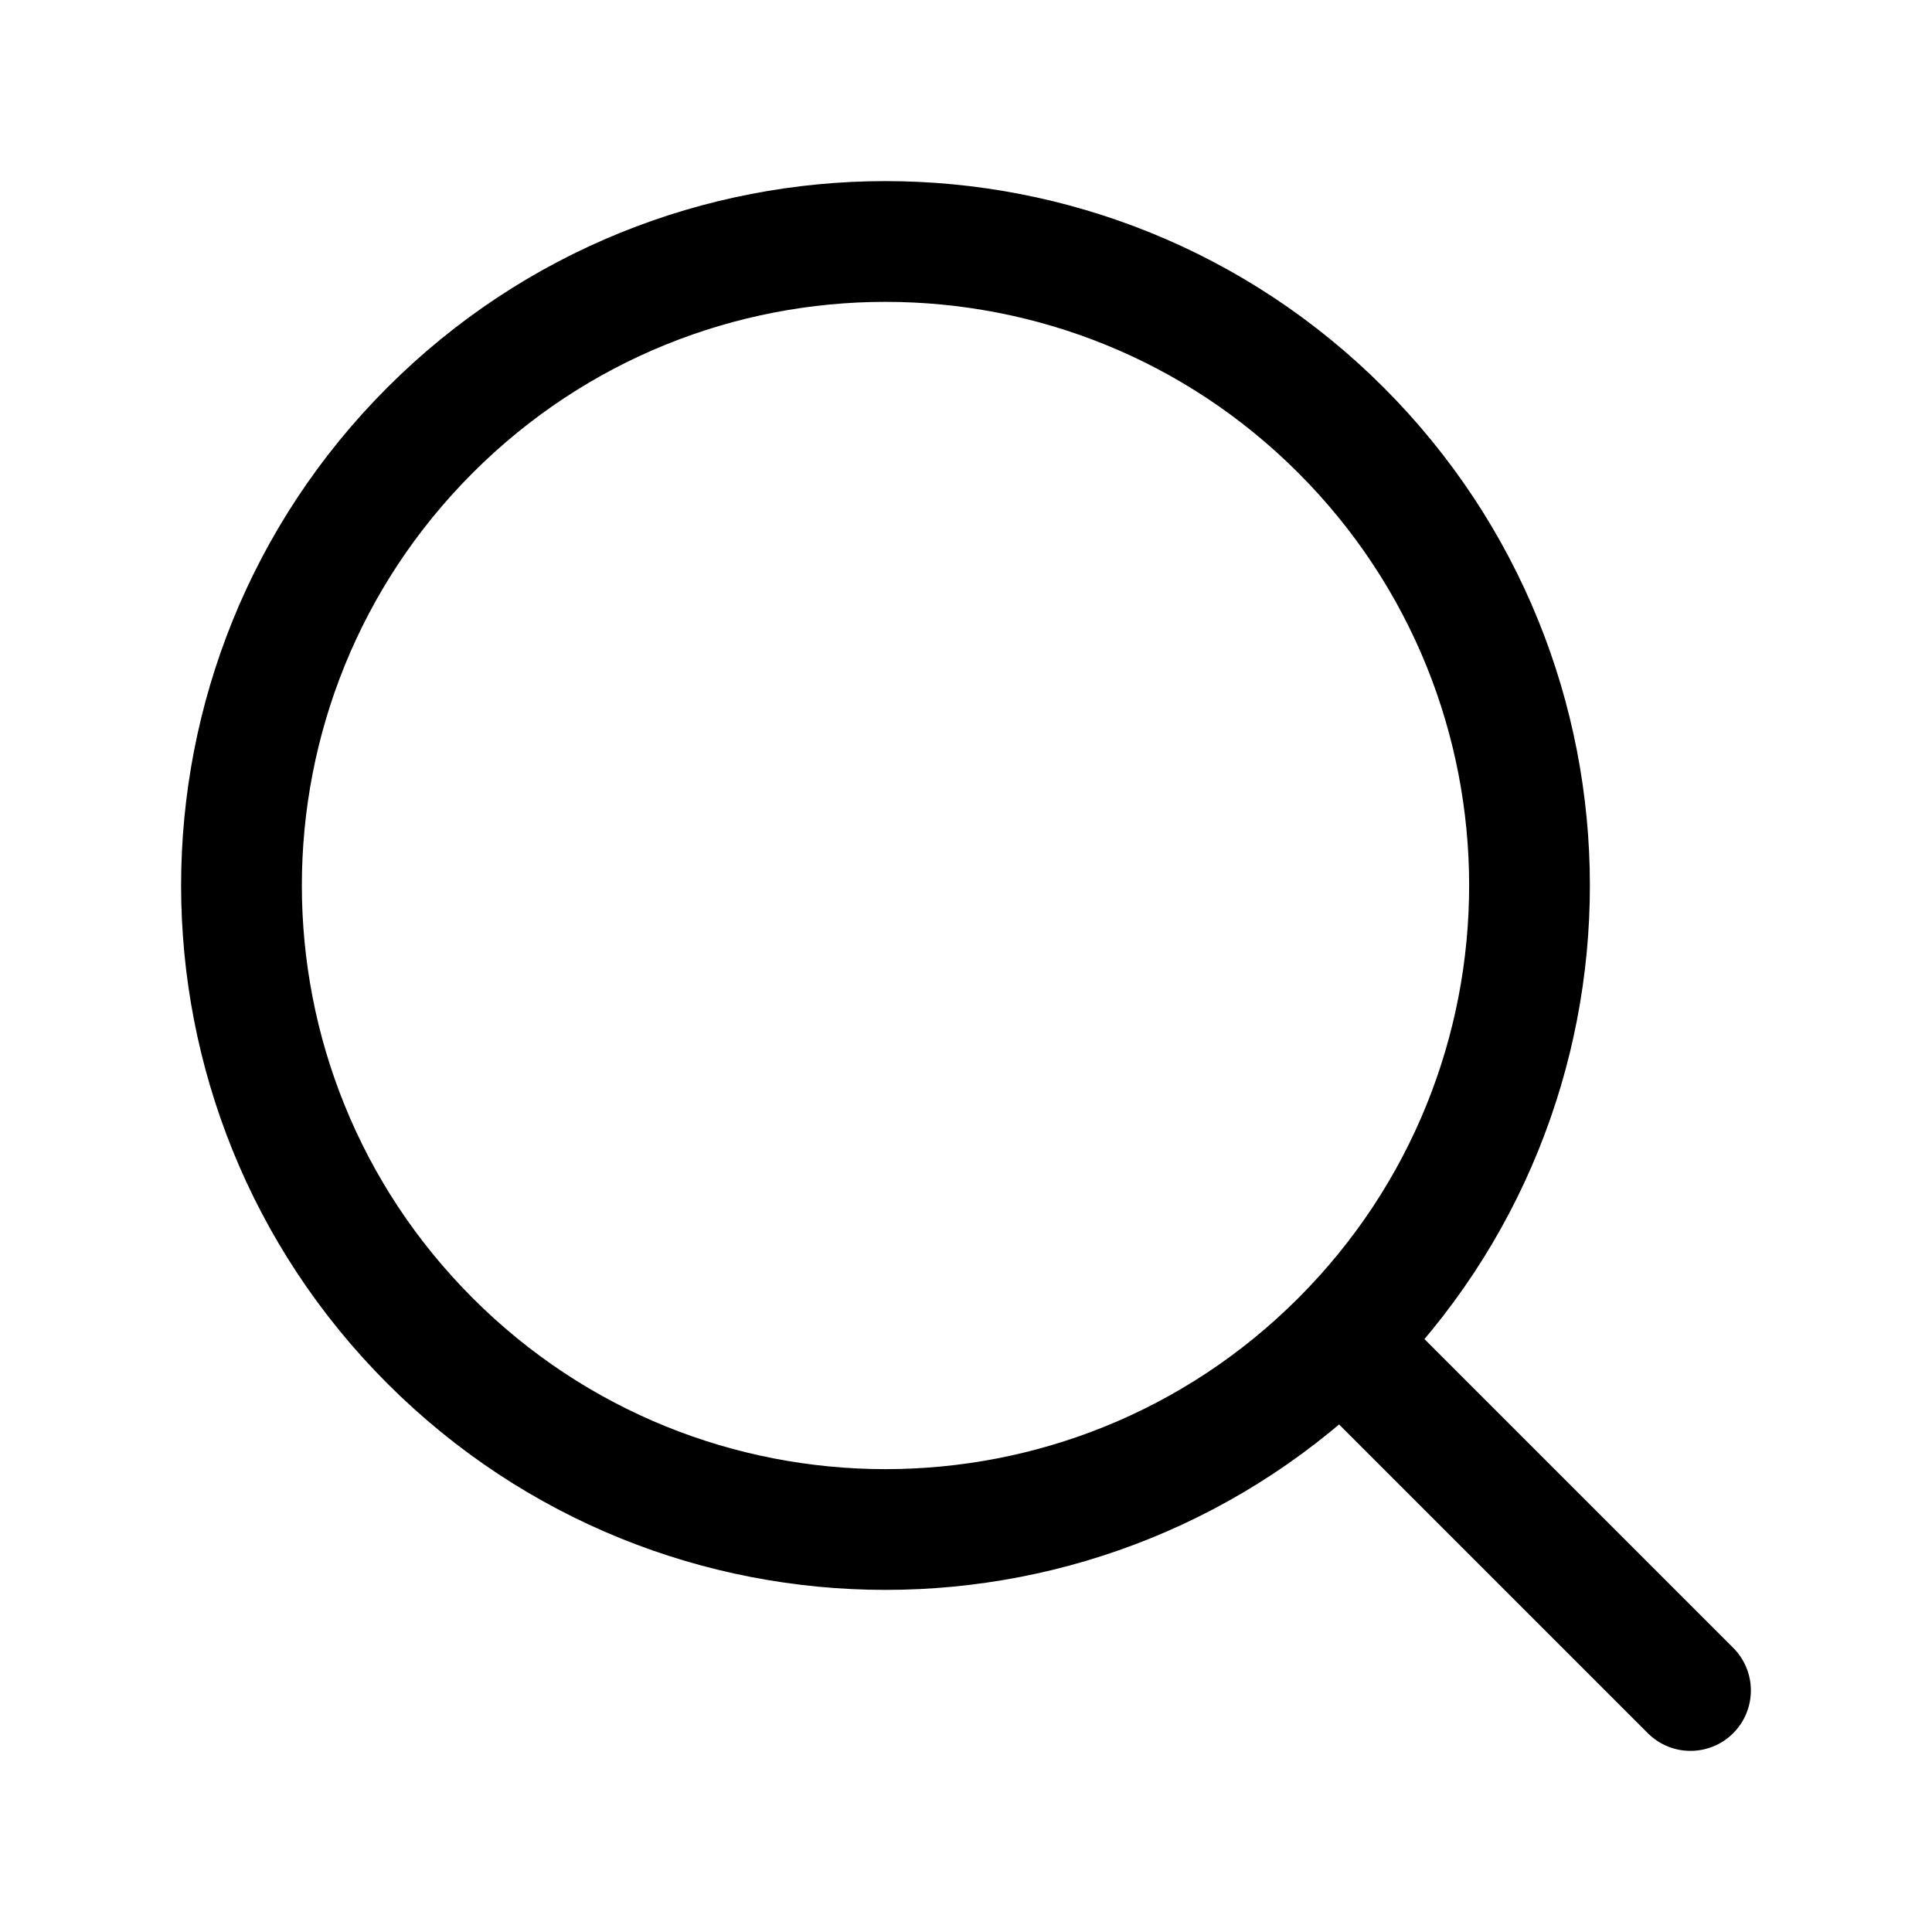
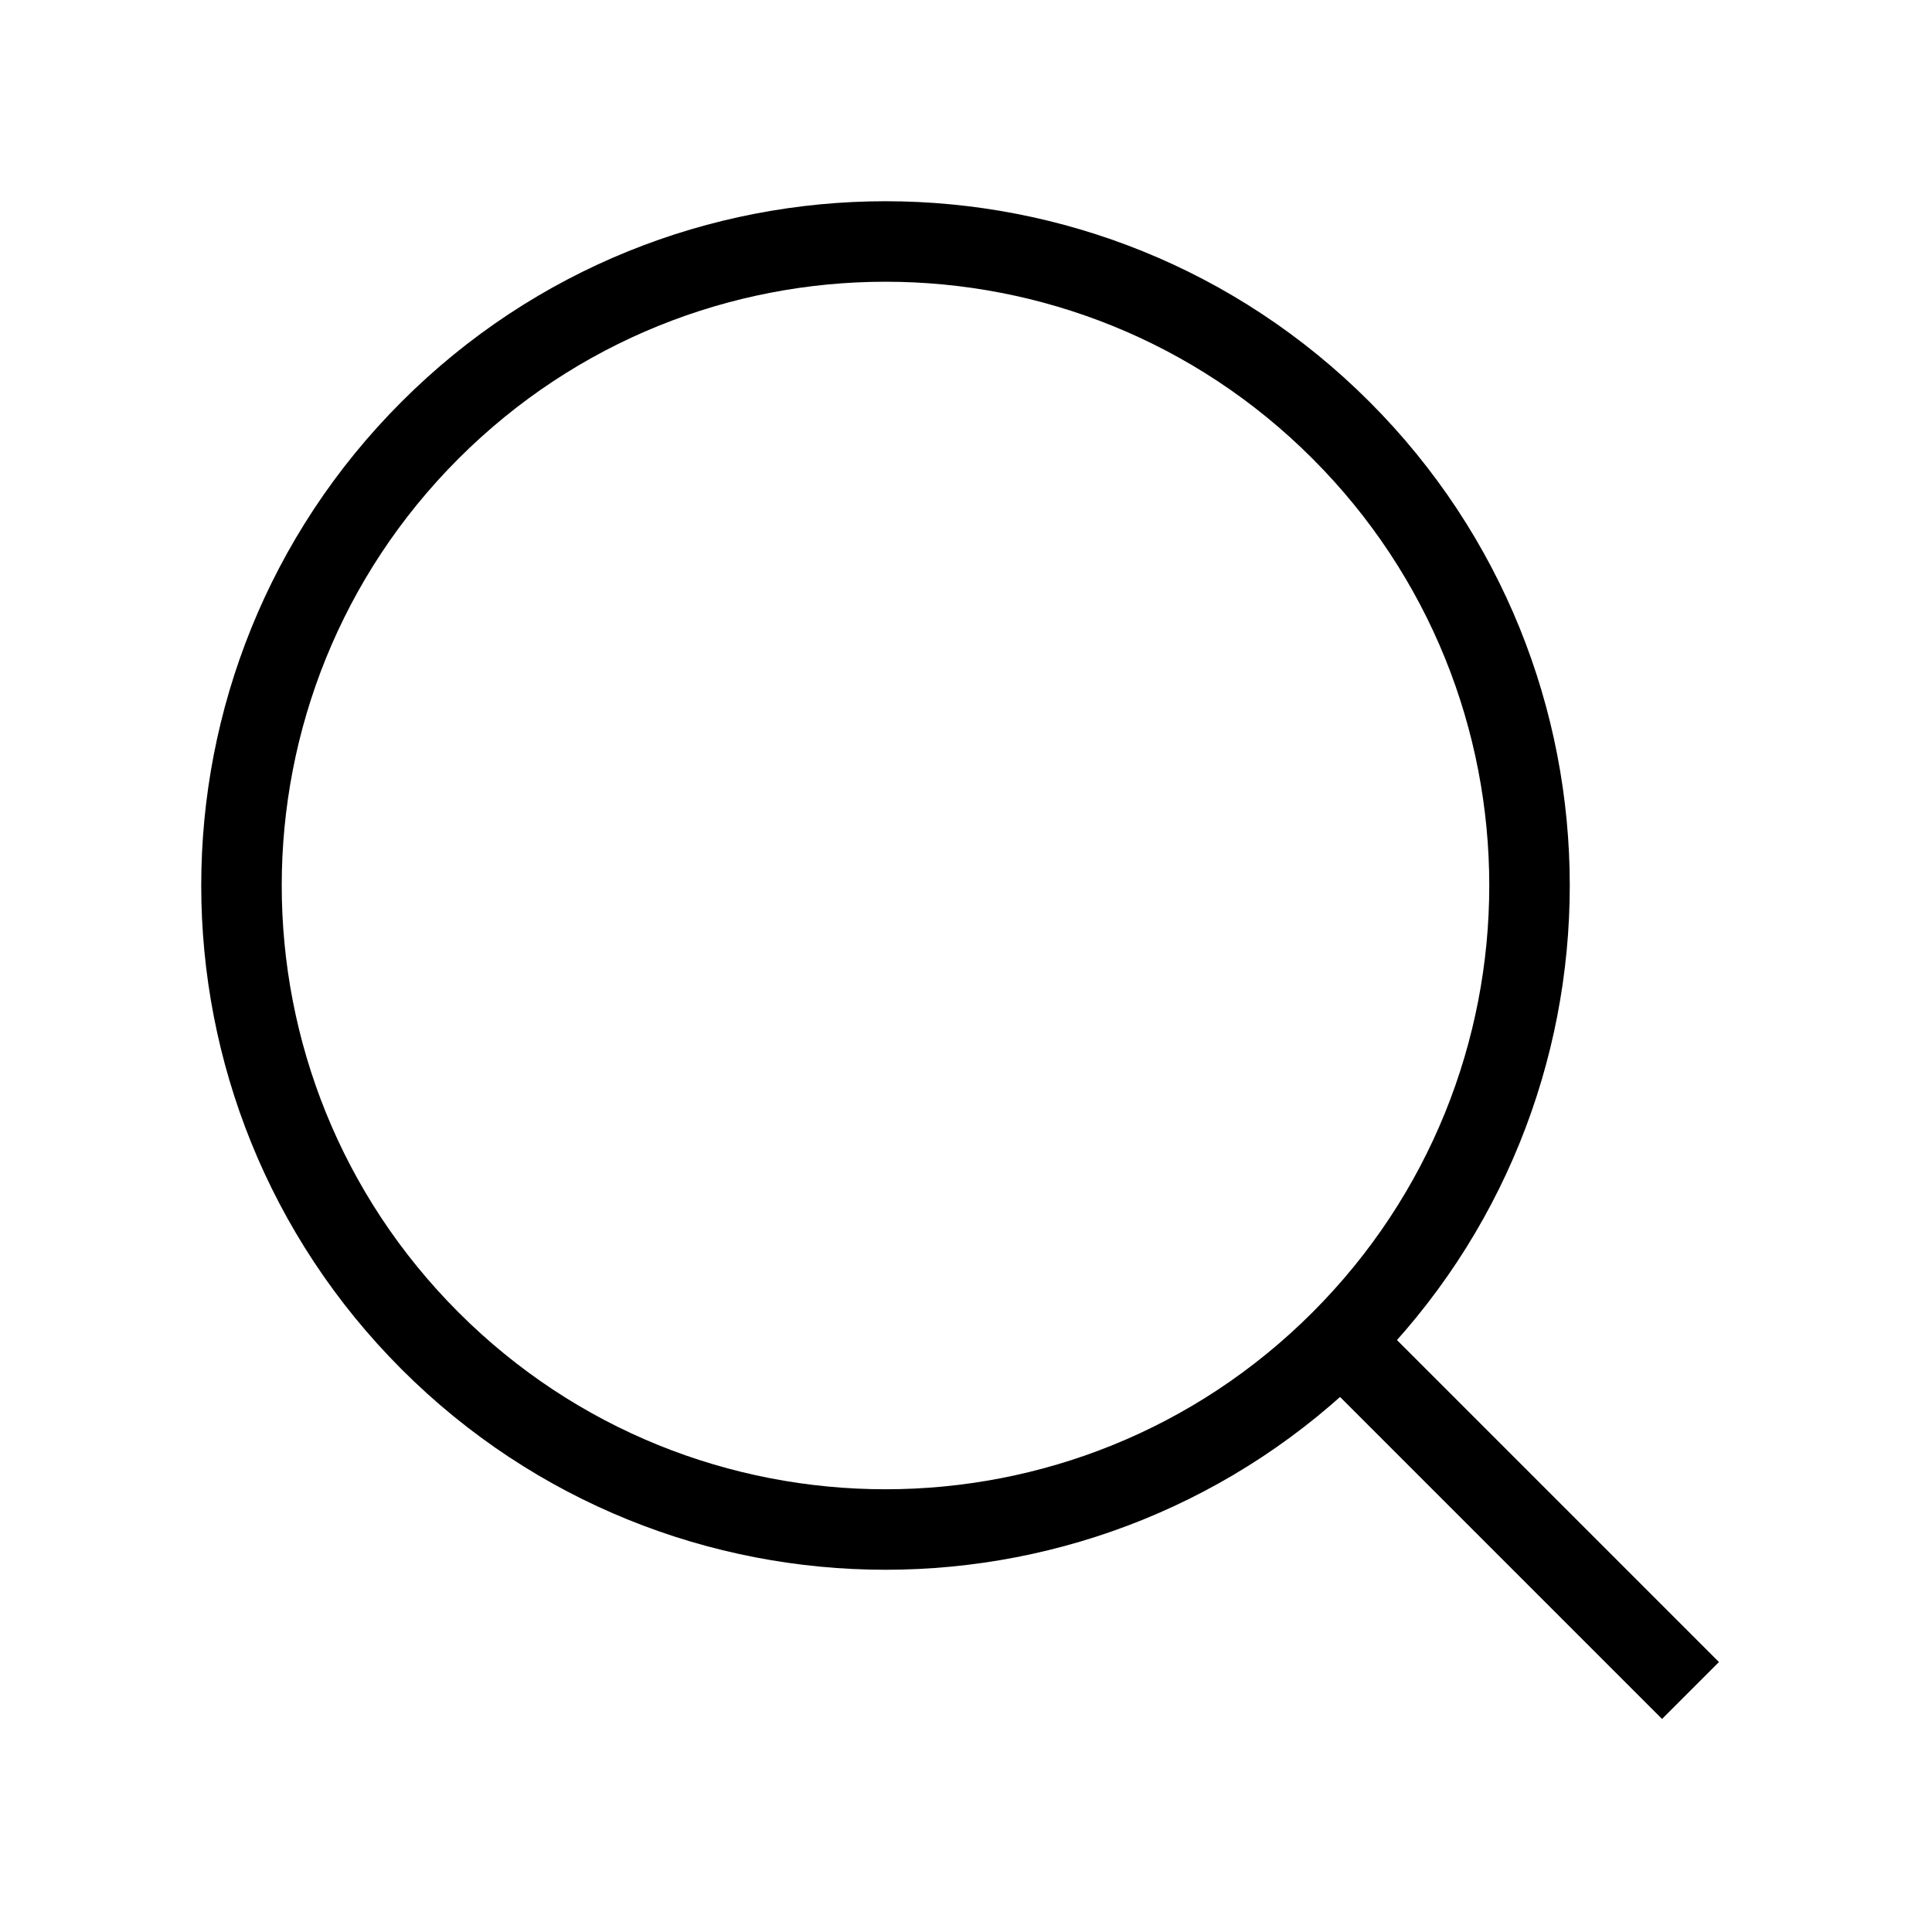
<svg xmlns="http://www.w3.org/2000/svg" width="1em" height="1em" viewBox="0 0 24 24">
-   <path fill="none" stroke="currentColor" stroke-linecap="round" stroke-linejoin="round" stroke-width="1.5" d="m21 21l-4.343-4.343m0 0A8 8 0 1 0 5.343 5.343a8 8 0 0 0 11.314 11.314" />
+   <path fill="none" stroke="currentColor" strokeLinecap="round" strokeLinejoin="round" strokeWidth="1.5" d="m21 21l-4.343-4.343m0 0A8 8 0 1 0 5.343 5.343a8 8 0 0 0 11.314 11.314" />
</svg>
